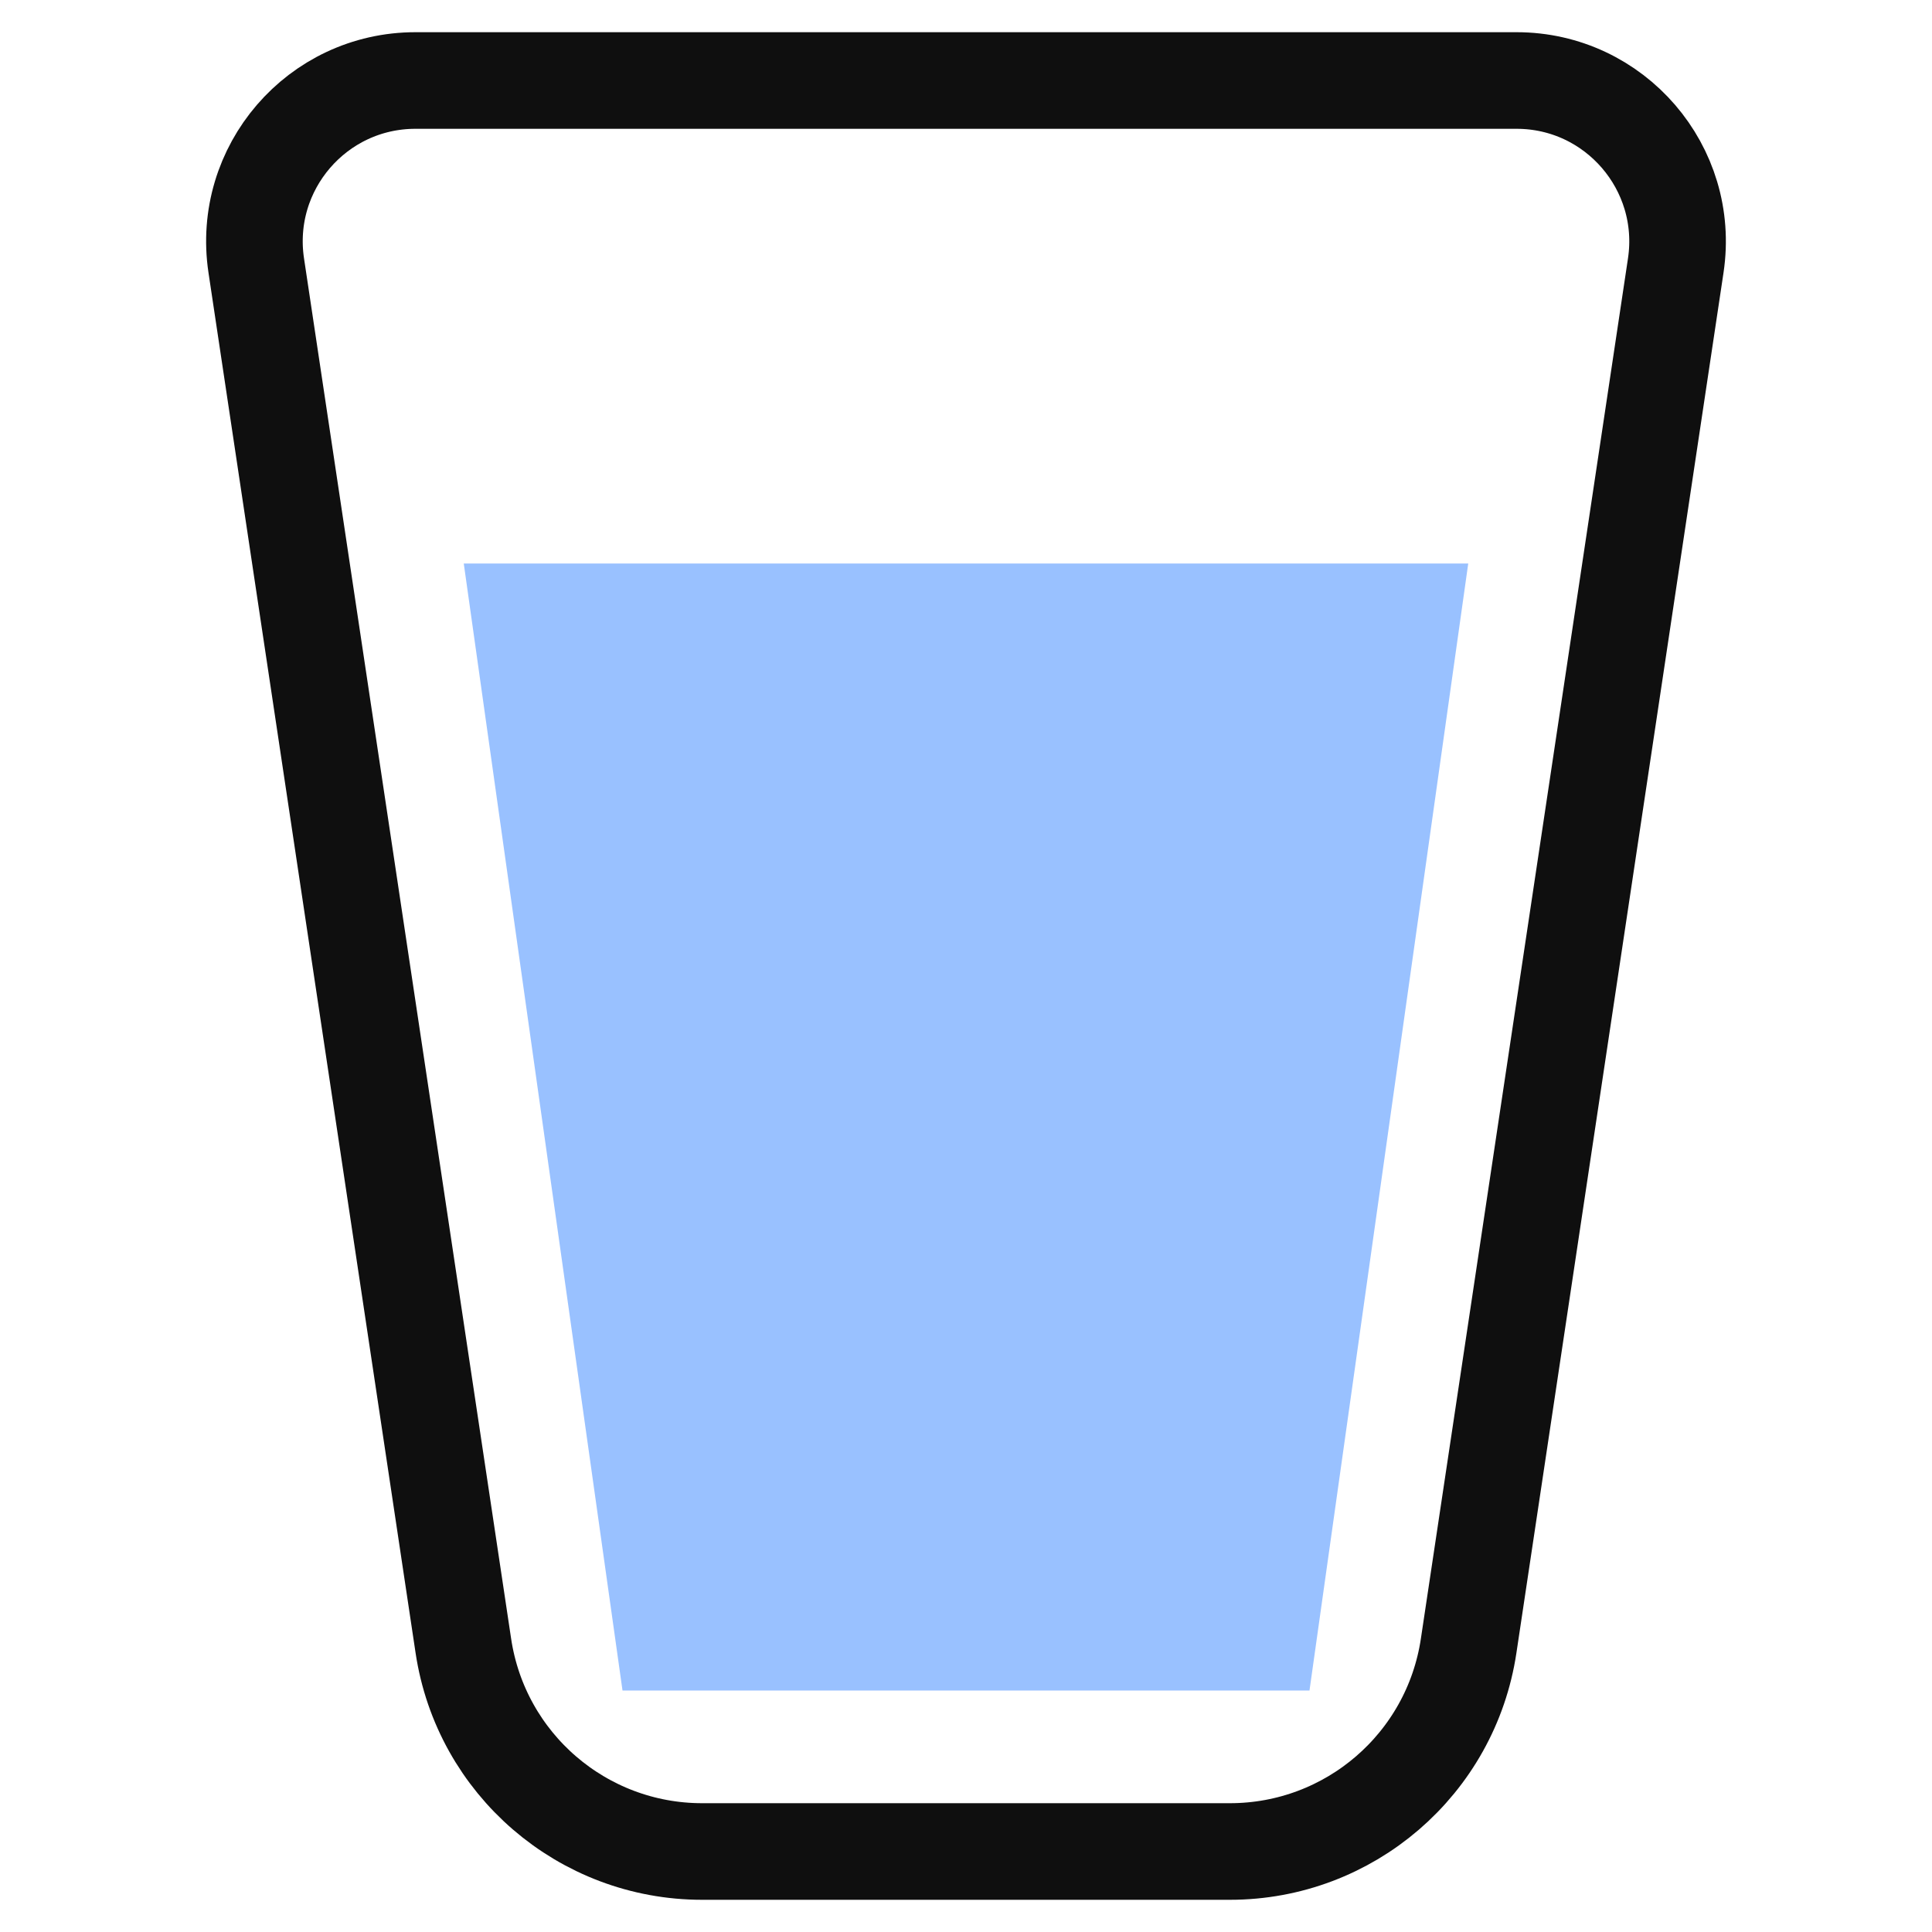
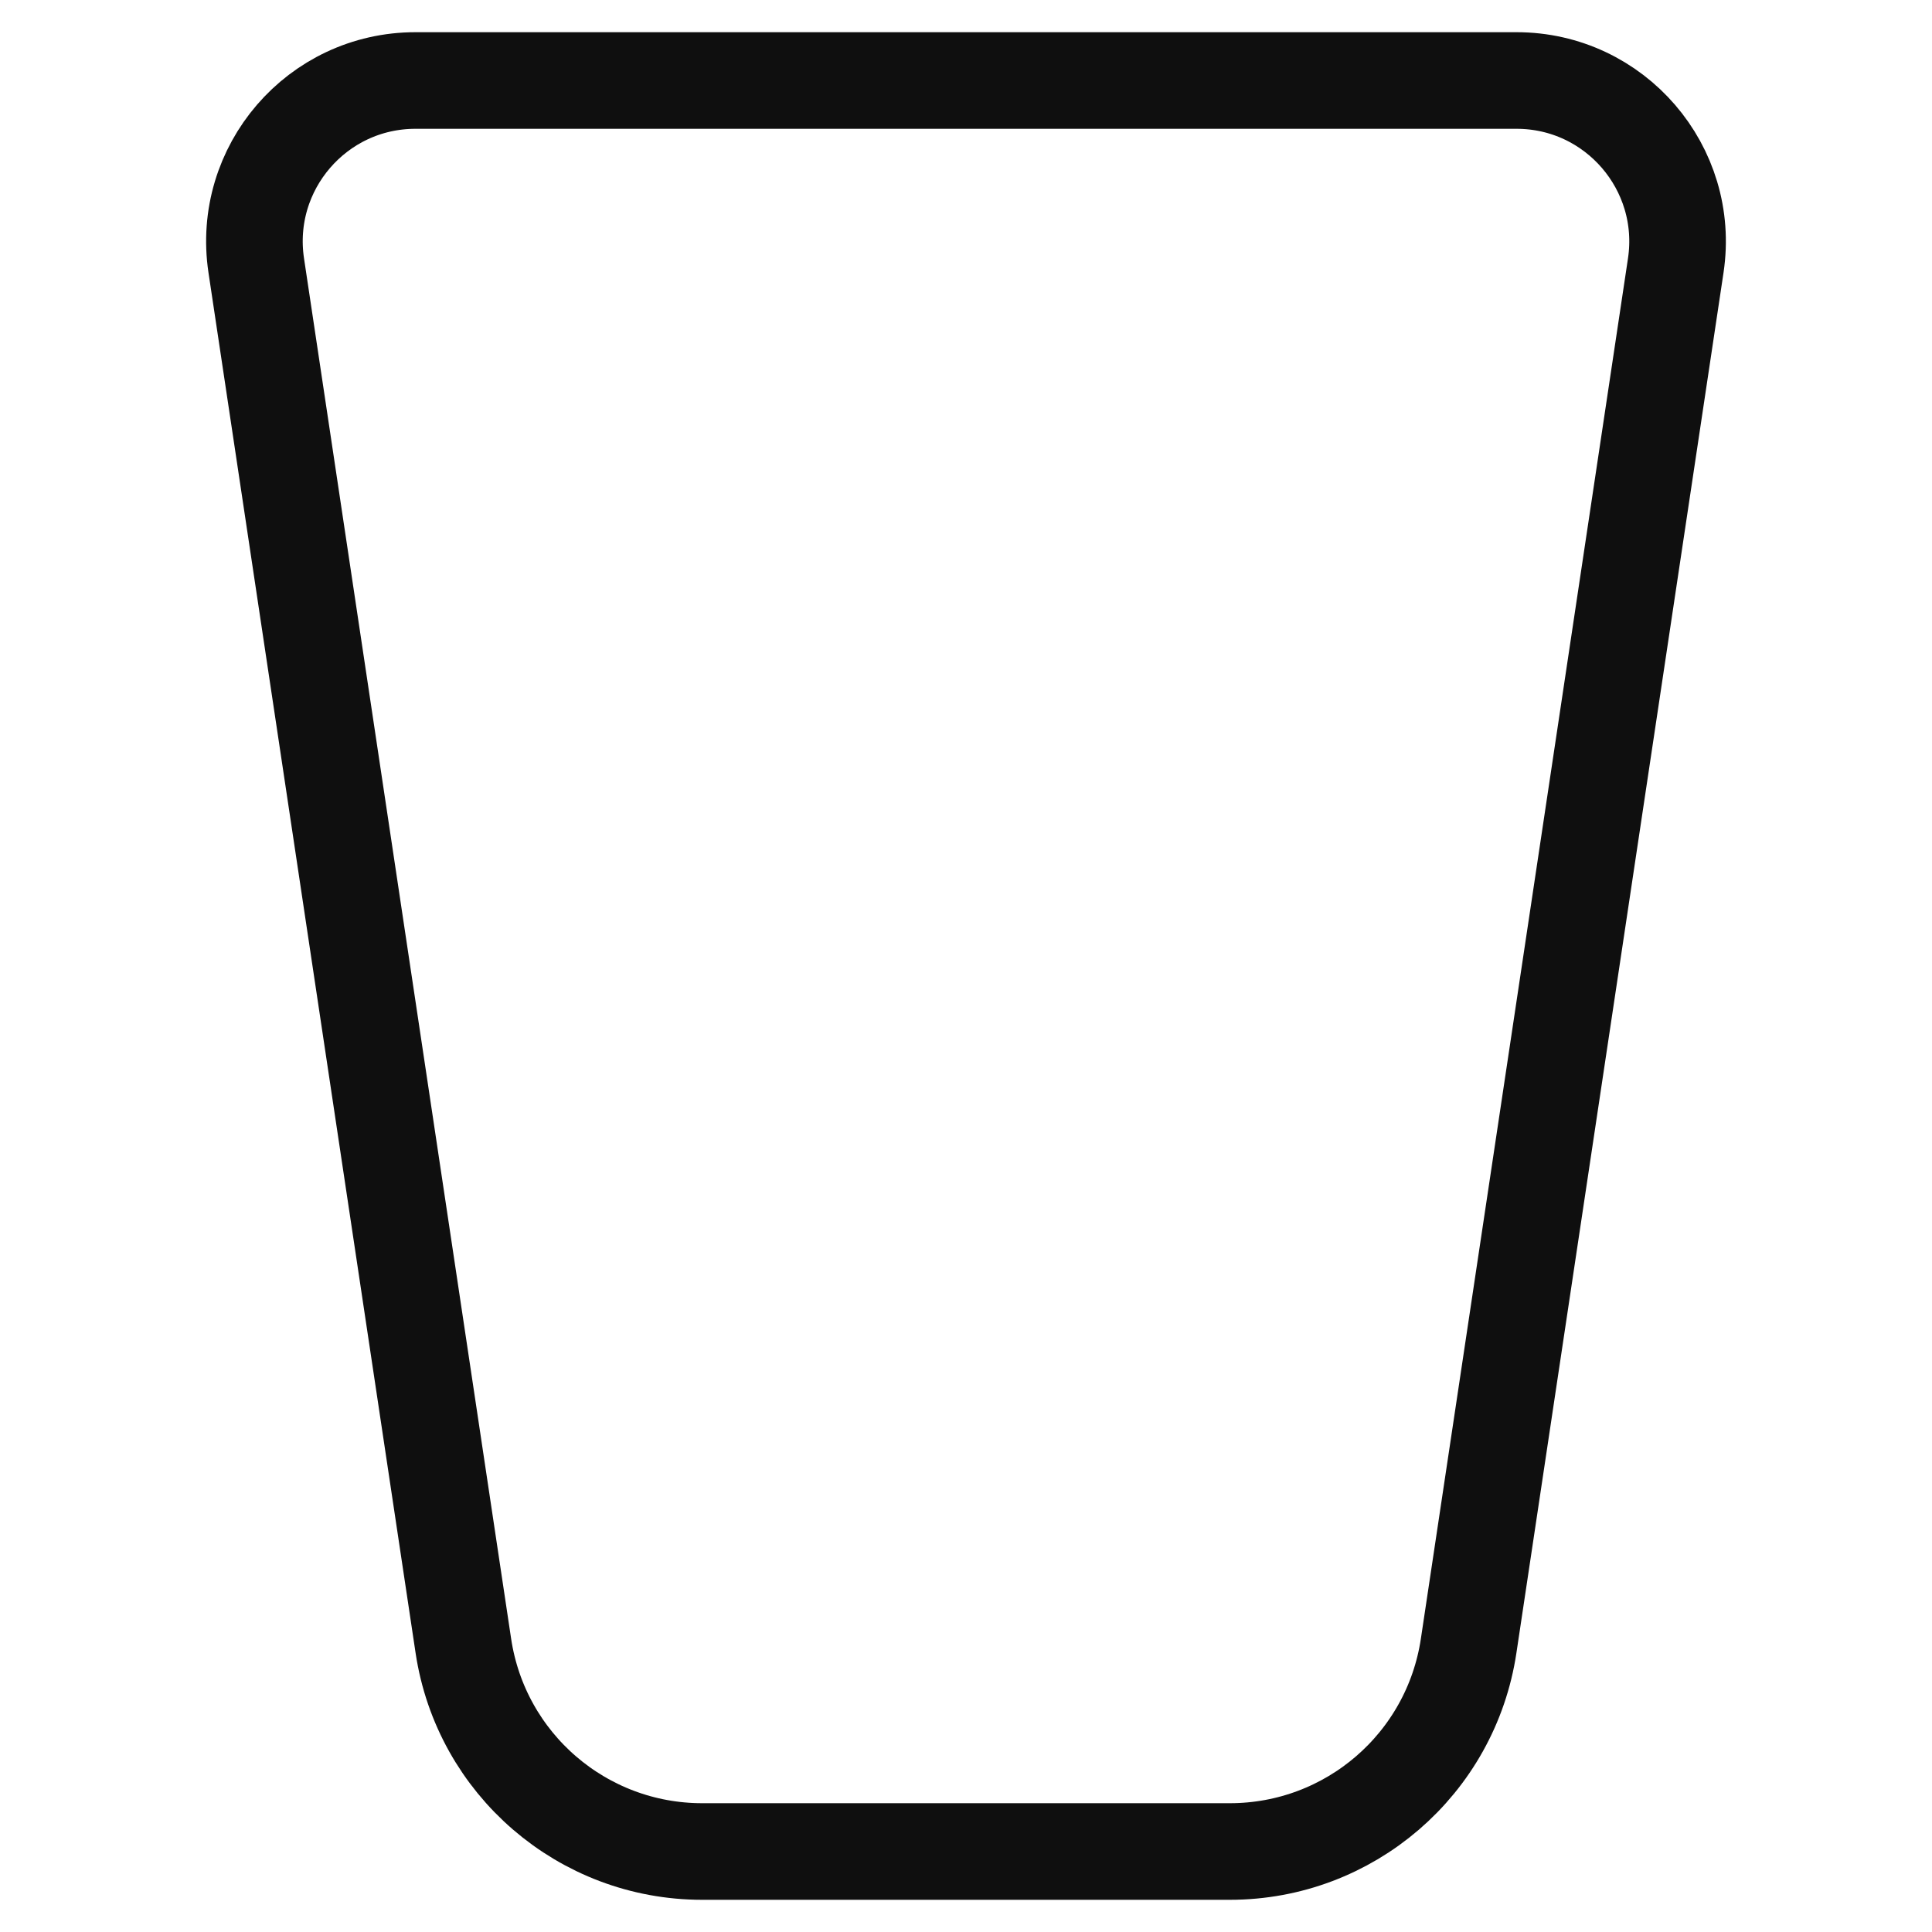
<svg xmlns="http://www.w3.org/2000/svg" class="icon" width="40px" height="40px" viewBox="0 0 24 24" fill="none">
  <g id="SVGRepo_bgCarrier" stroke-width="0" />
  <g id="SVGRepo_tracerCarrier" stroke-linecap="round" stroke-linejoin="round" />
  <g id="SVGRepo_iconCarrier">
-     @if (isFull) {
-     <path class="glass-water" d="M5.761 7 L7.733 21 H16.267 L18.239 7 Z" fill="rgba(0, 100, 255, 0.4)" stroke="none" />
-     } @else {
    <path class="glass-water" d="M5.761 7 L7.733 21 H16.267 L18.239 7 Z" fill="transparent" stroke="none" />
-     }
    <path class="glass-outline-body" d="M5.161 1C3.938 1 3.002 2.087 3.183 3.297L5.756 20.445C5.976 21.914 7.237 23 8.722 23H15.278C16.763 23 18.024 21.914 18.244 20.445L20.817 3.297C20.998 2.087 20.061 1 18.839 1H5.161Z" fill="none" stroke="#0F0F0F" stroke-width="1.2" />
    <path class="glass-outline-rim" d="M5.161 3H18.839L18.239 7H5.761L5.161 3Z" fill="transparent" stroke="transparent" />
  </g>
</svg>
